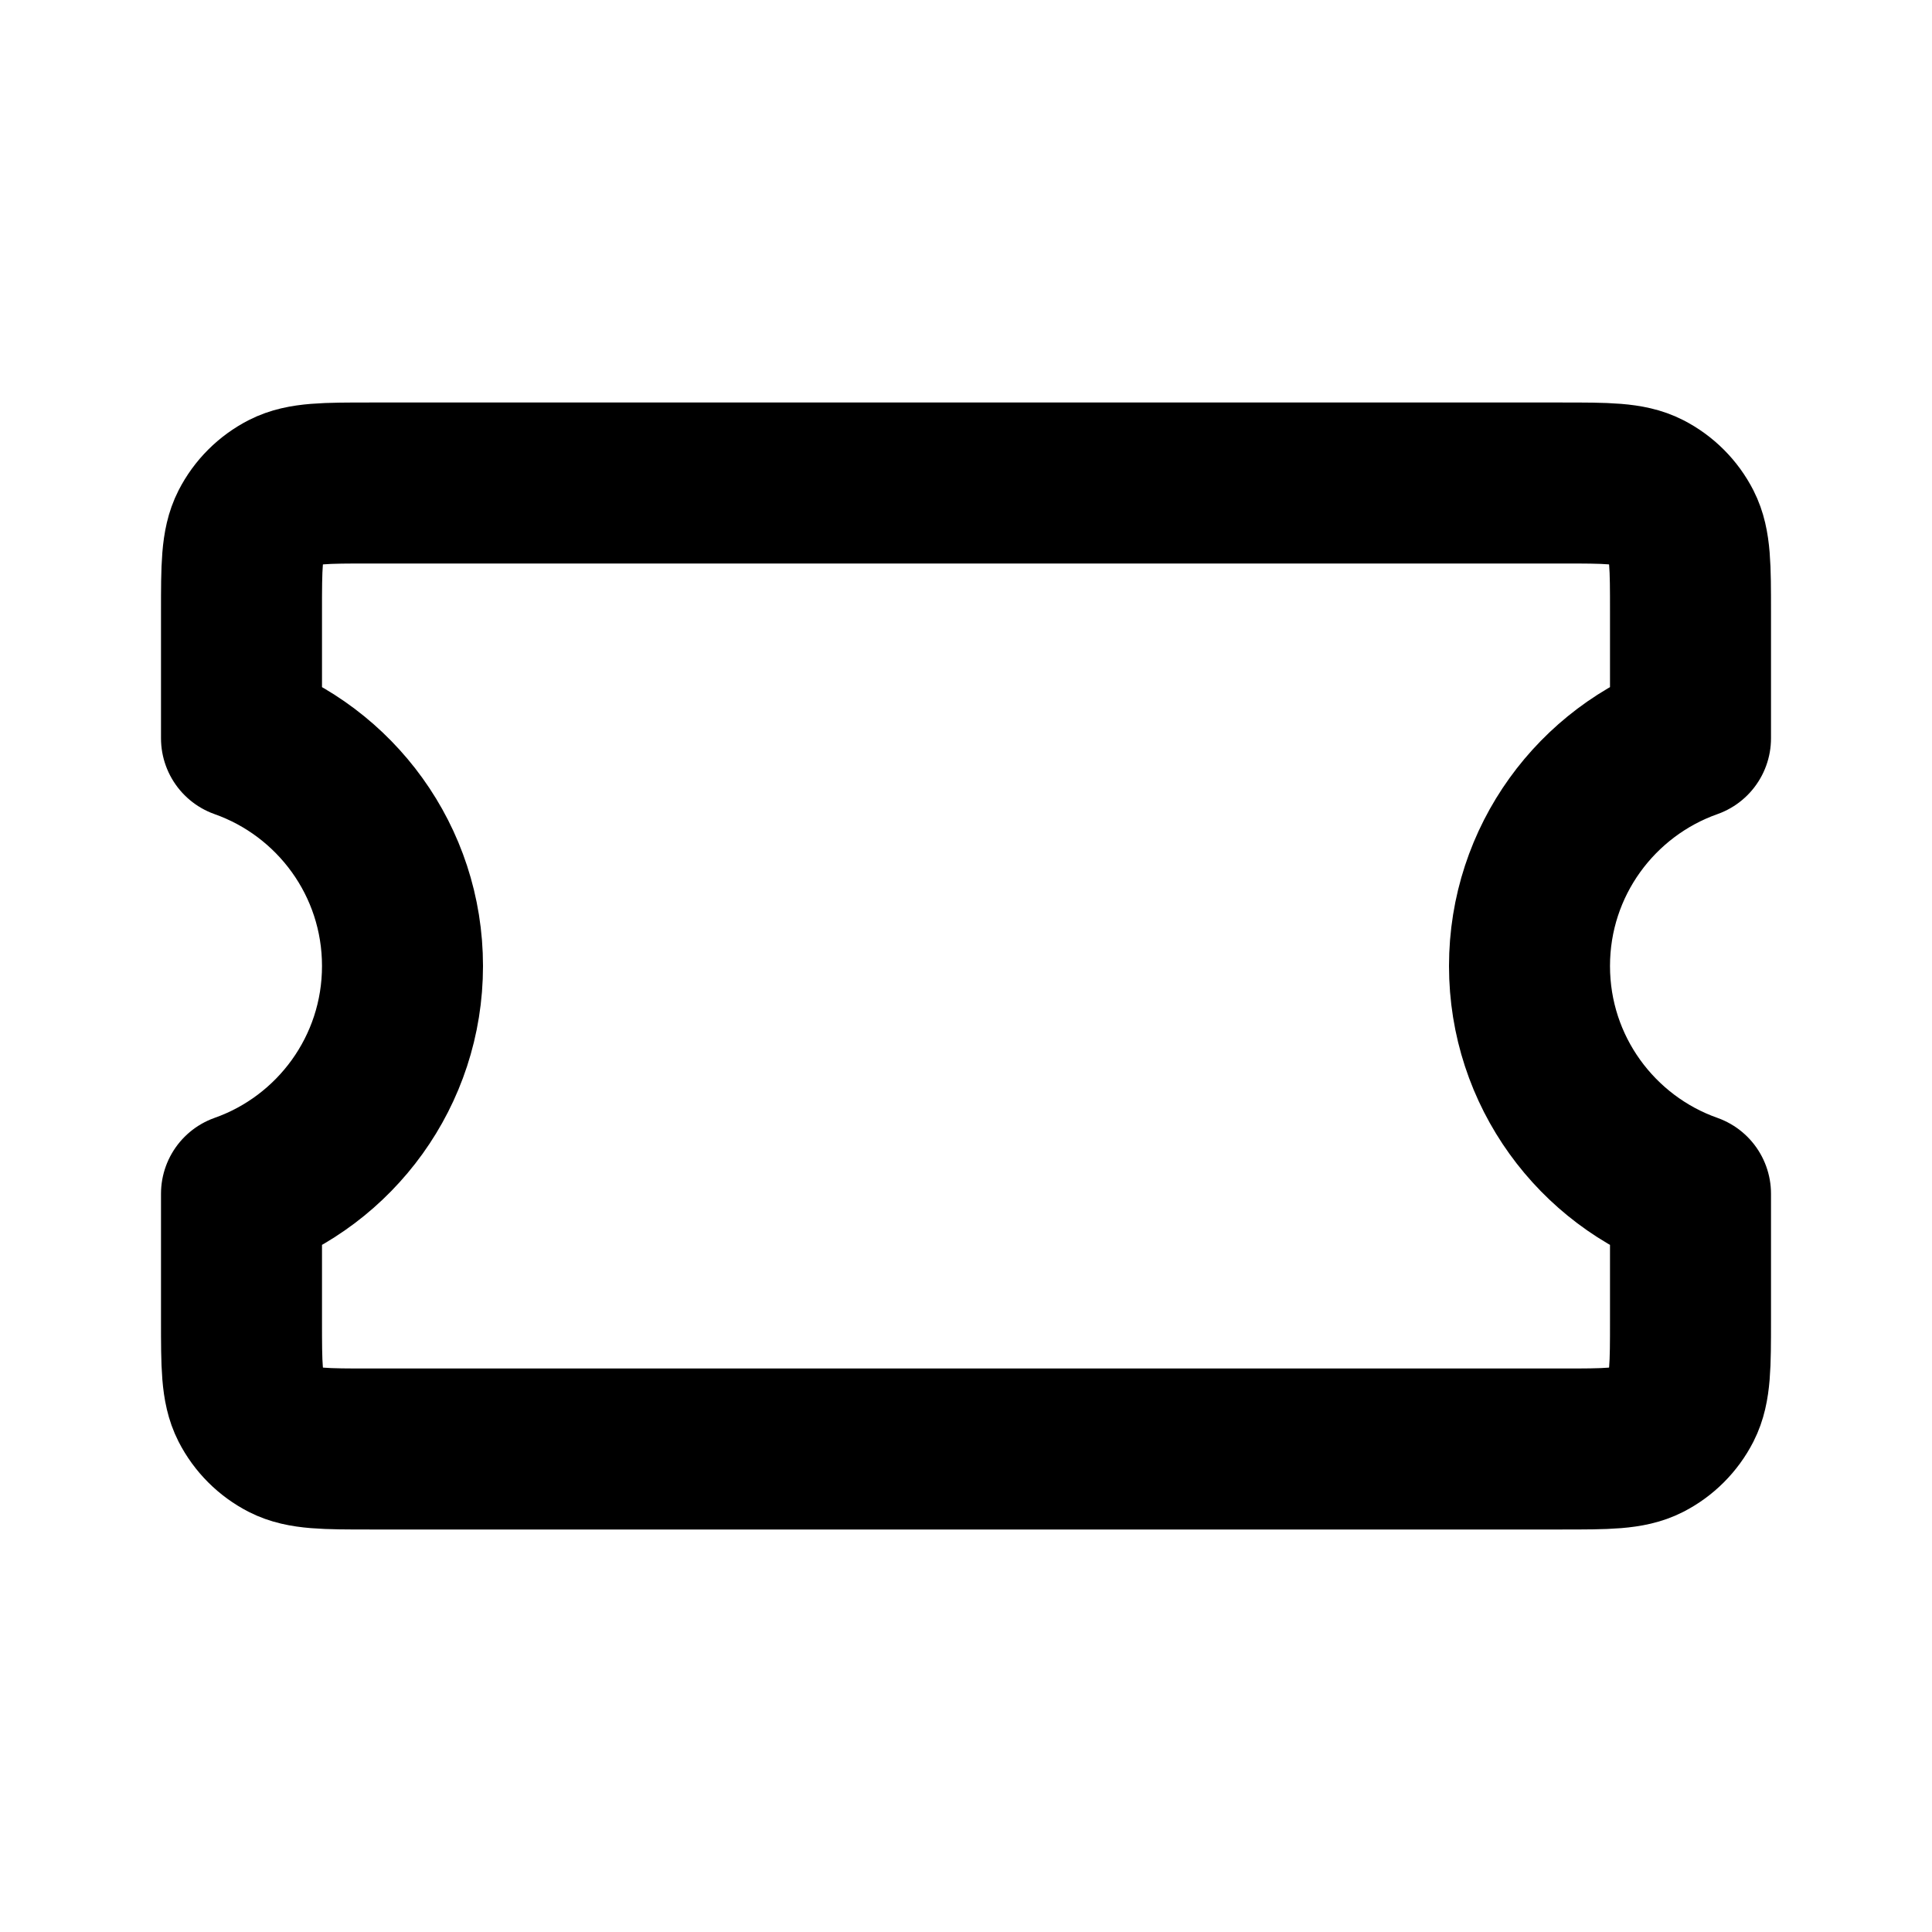
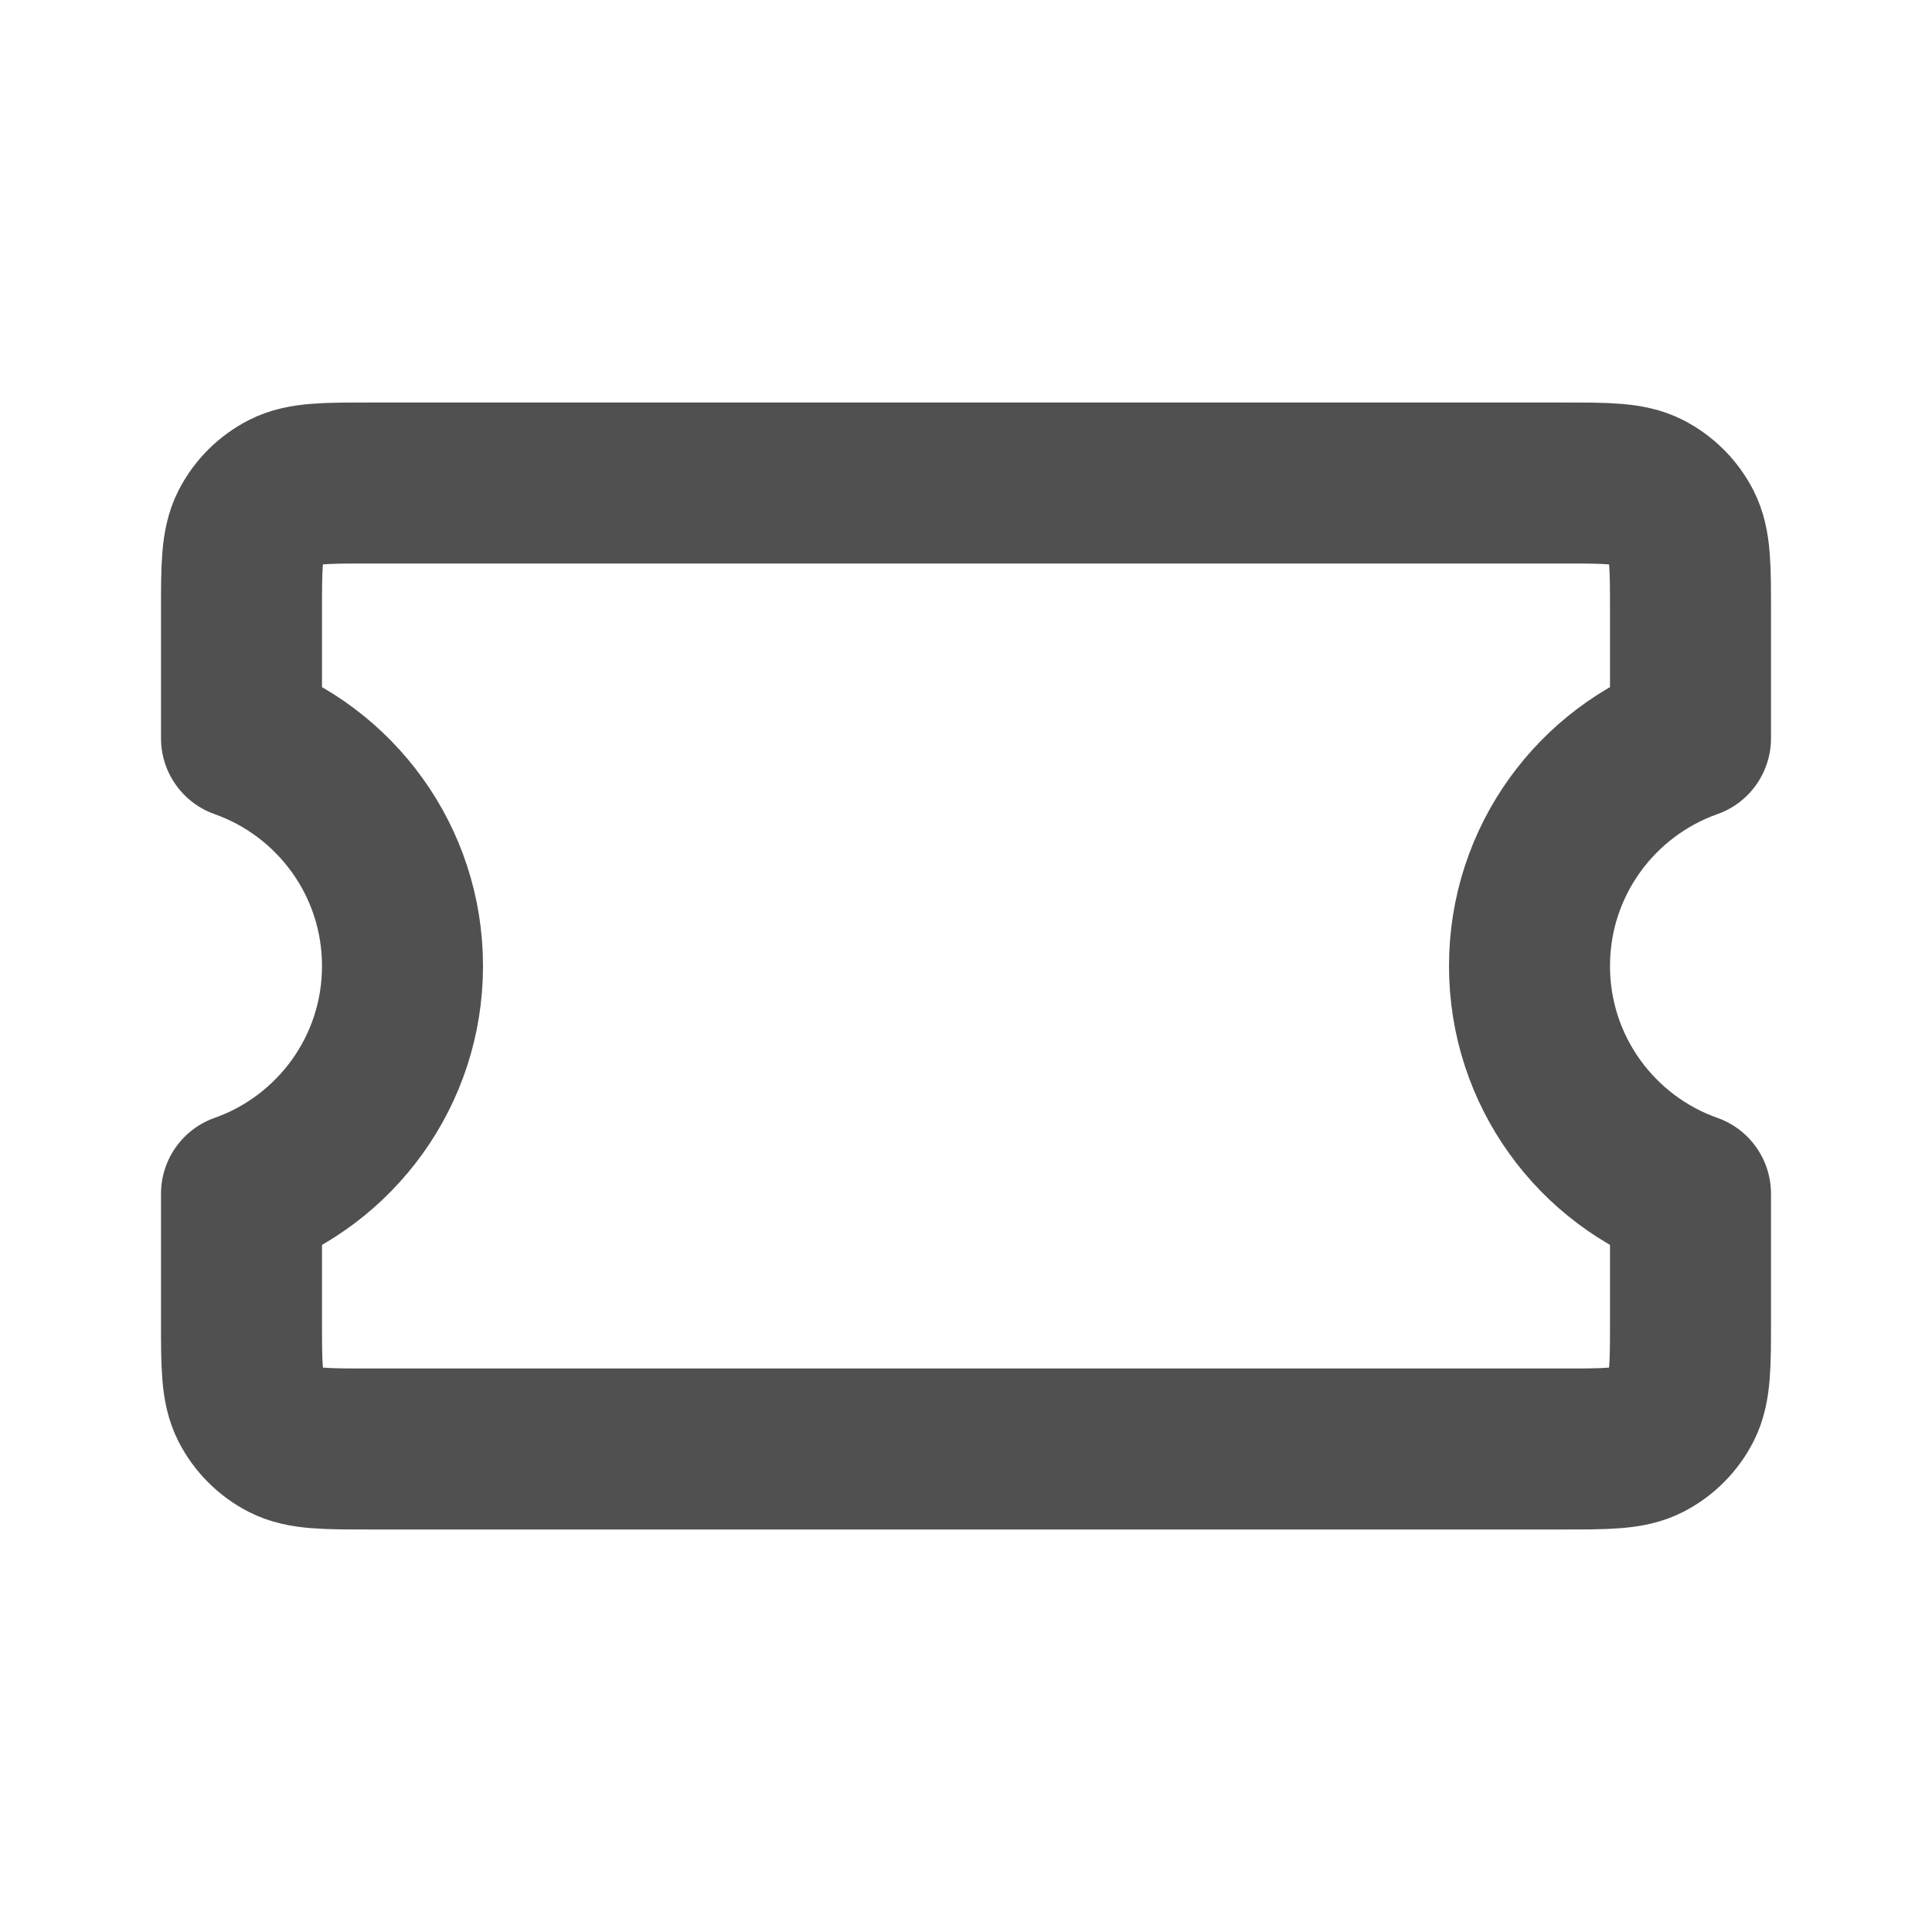
<svg xmlns="http://www.w3.org/2000/svg" width="800px" height="800px" viewBox="0 0 24 24" fill="none">
-   <path d="M5 12C5 10.694 4.165 9.583 3 9.171V7.6C3 7.04 3 6.76 3.109 6.546C3.205 6.358 3.358 6.205 3.546 6.109C3.76 6 4.04 6 4.6 6H19.4C19.96 6 20.24 6 20.454 6.109C20.642 6.205 20.795 6.358 20.891 6.546C21 6.76 21 7.04 21 7.6V9.171C19.835 9.583 19 10.694 19 12C19 13.306 19.835 14.418 21 14.829V16.4C21 16.96 21 17.24 20.891 17.454C20.795 17.642 20.642 17.795 20.454 17.891C20.24 18 19.96 18 19.4 18H4.6C4.04 18 3.76 18 3.546 17.891C3.358 17.795 3.205 17.642 3.109 17.454C3 17.24 3 16.96 3 16.4V14.829C4.165 14.418 5 13.306 5 12Z" stroke="#000000" stroke-width="2" stroke-linecap="round" stroke-linejoin="round" />
+   <path d="M5 12C5 10.694 4.165 9.583 3 9.171V7.6C3 7.04 3 6.76 3.109 6.546C3.205 6.358 3.358 6.205 3.546 6.109C3.76 6 4.04 6 4.6 6H19.4C19.96 6 20.24 6 20.454 6.109C20.642 6.205 20.795 6.358 20.891 6.546C21 6.76 21 7.04 21 7.6V9.171C19.835 9.583 19 10.694 19 12C19 13.306 19.835 14.418 21 14.829V16.4C21 16.96 21 17.24 20.891 17.454C20.795 17.642 20.642 17.795 20.454 17.891C20.24 18 19.96 18 19.4 18H4.6C4.04 18 3.76 18 3.546 17.891C3.358 17.795 3.205 17.642 3.109 17.454C3 17.24 3 16.96 3 16.4V14.829C4.165 14.418 5 13.306 5 12Z" stroke="#505050" stroke-width="2" stroke-linecap="round" stroke-linejoin="round" />
</svg>
